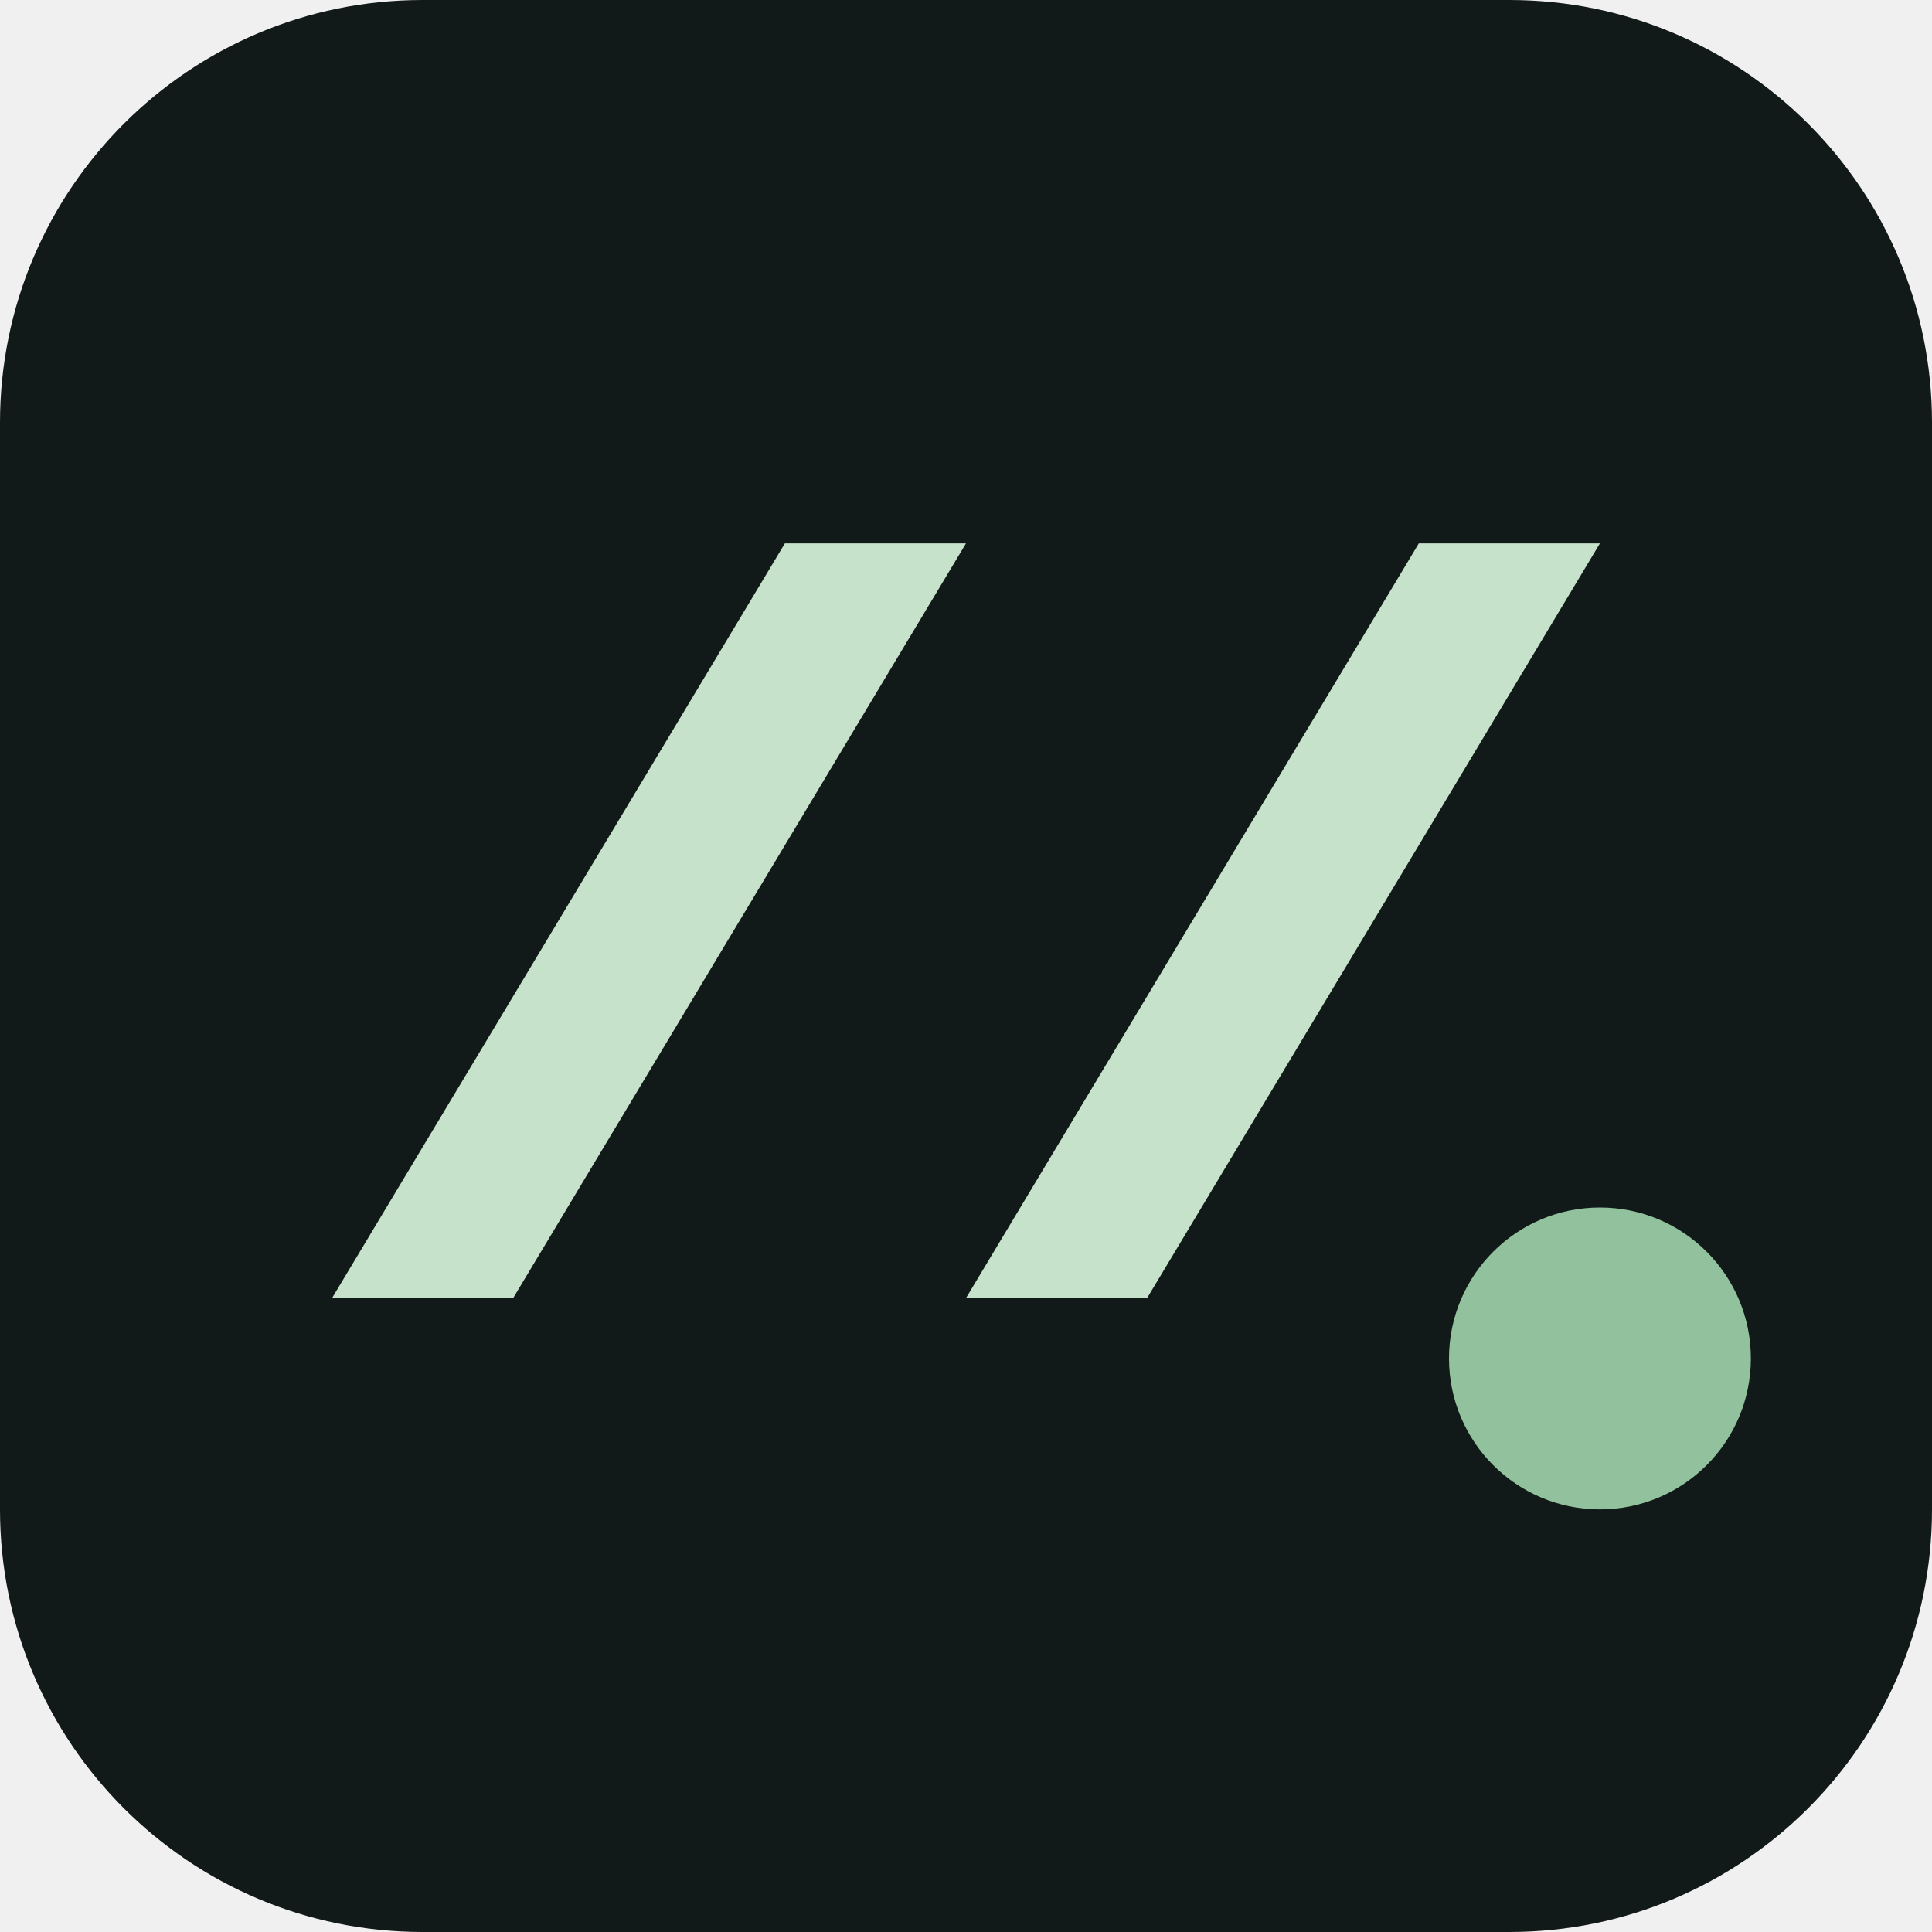
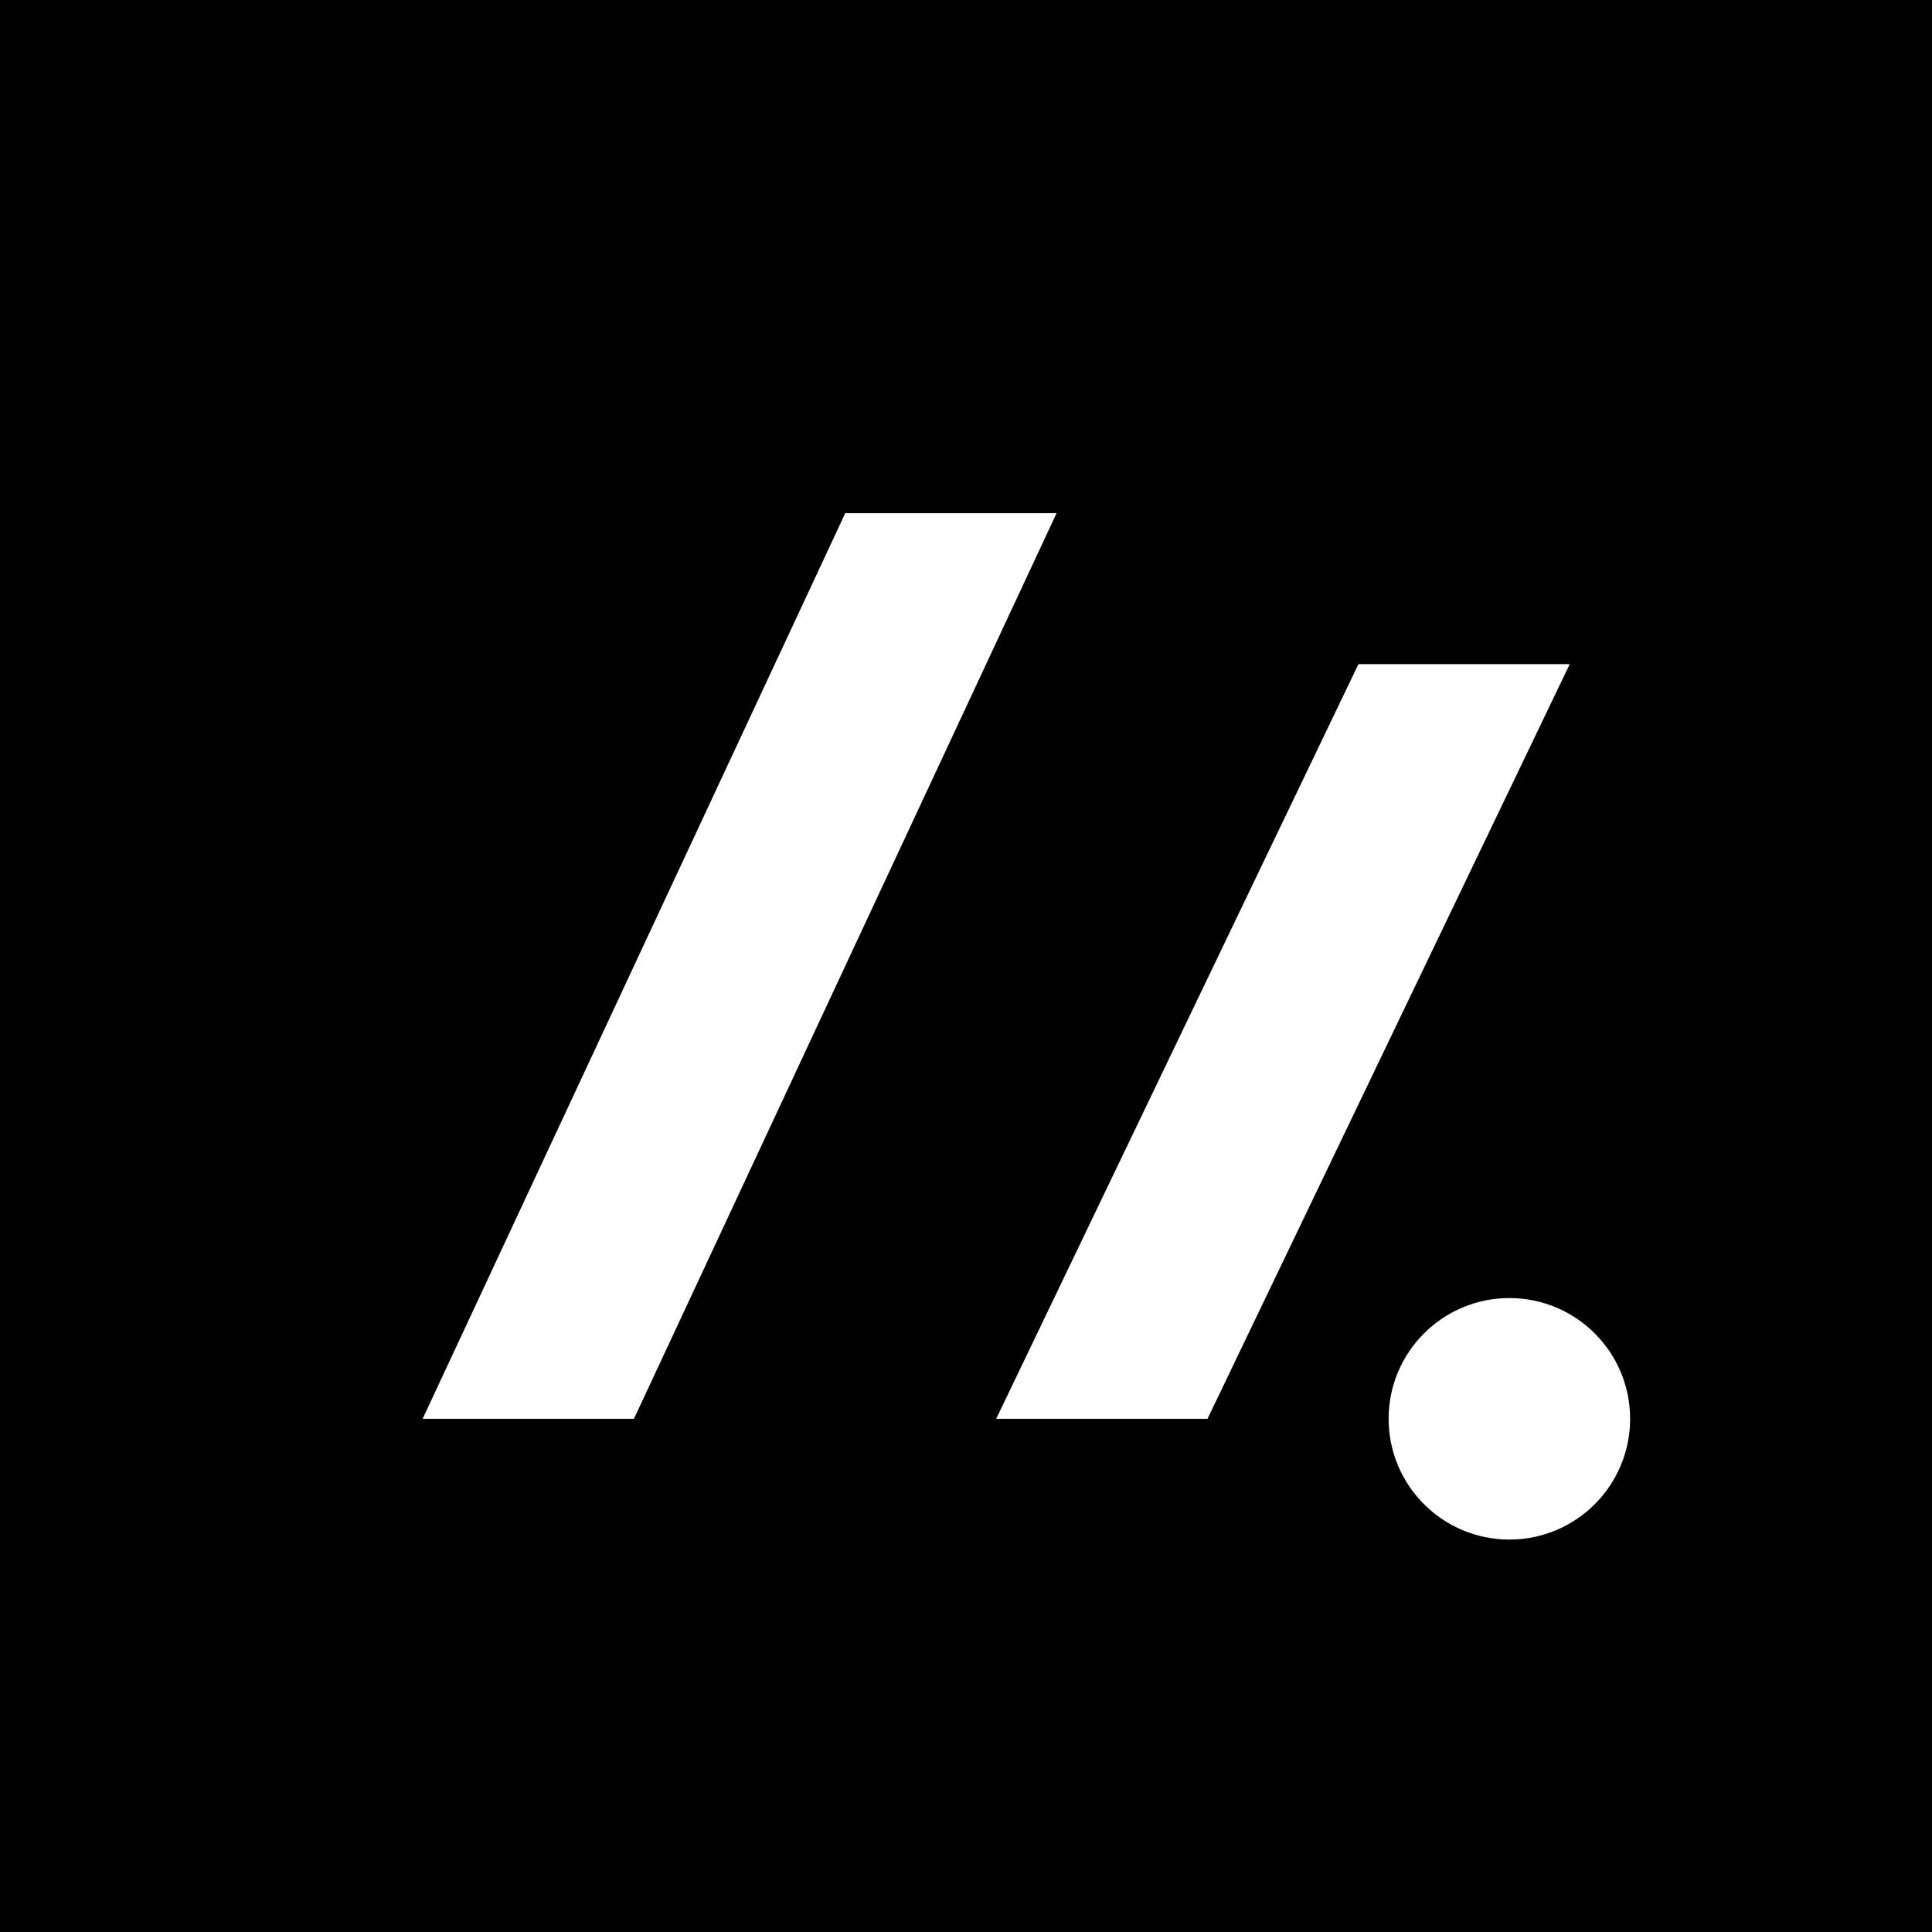
<svg xmlns="http://www.w3.org/2000/svg" viewBox="0 0 64 64">
-   <rect width="64" height="64" rx="14" fill="#111a18" />
-   <path d="M11 43 26 18h6l-15 25zm21 0 15-25h6L38 43z" fill="#c6e2cb" />
-   <circle cx="53" cy="45" r="5" fill="#91c29d" />
+   <rect width="64" height="64" fill="#000" />
+   <path d="M14 47 28 17h7L21 47zm19 0 12-25h7L40 47z" fill="#fff" />
+   <circle cx="50" cy="47" r="4" fill="#fff" />
</svg>
